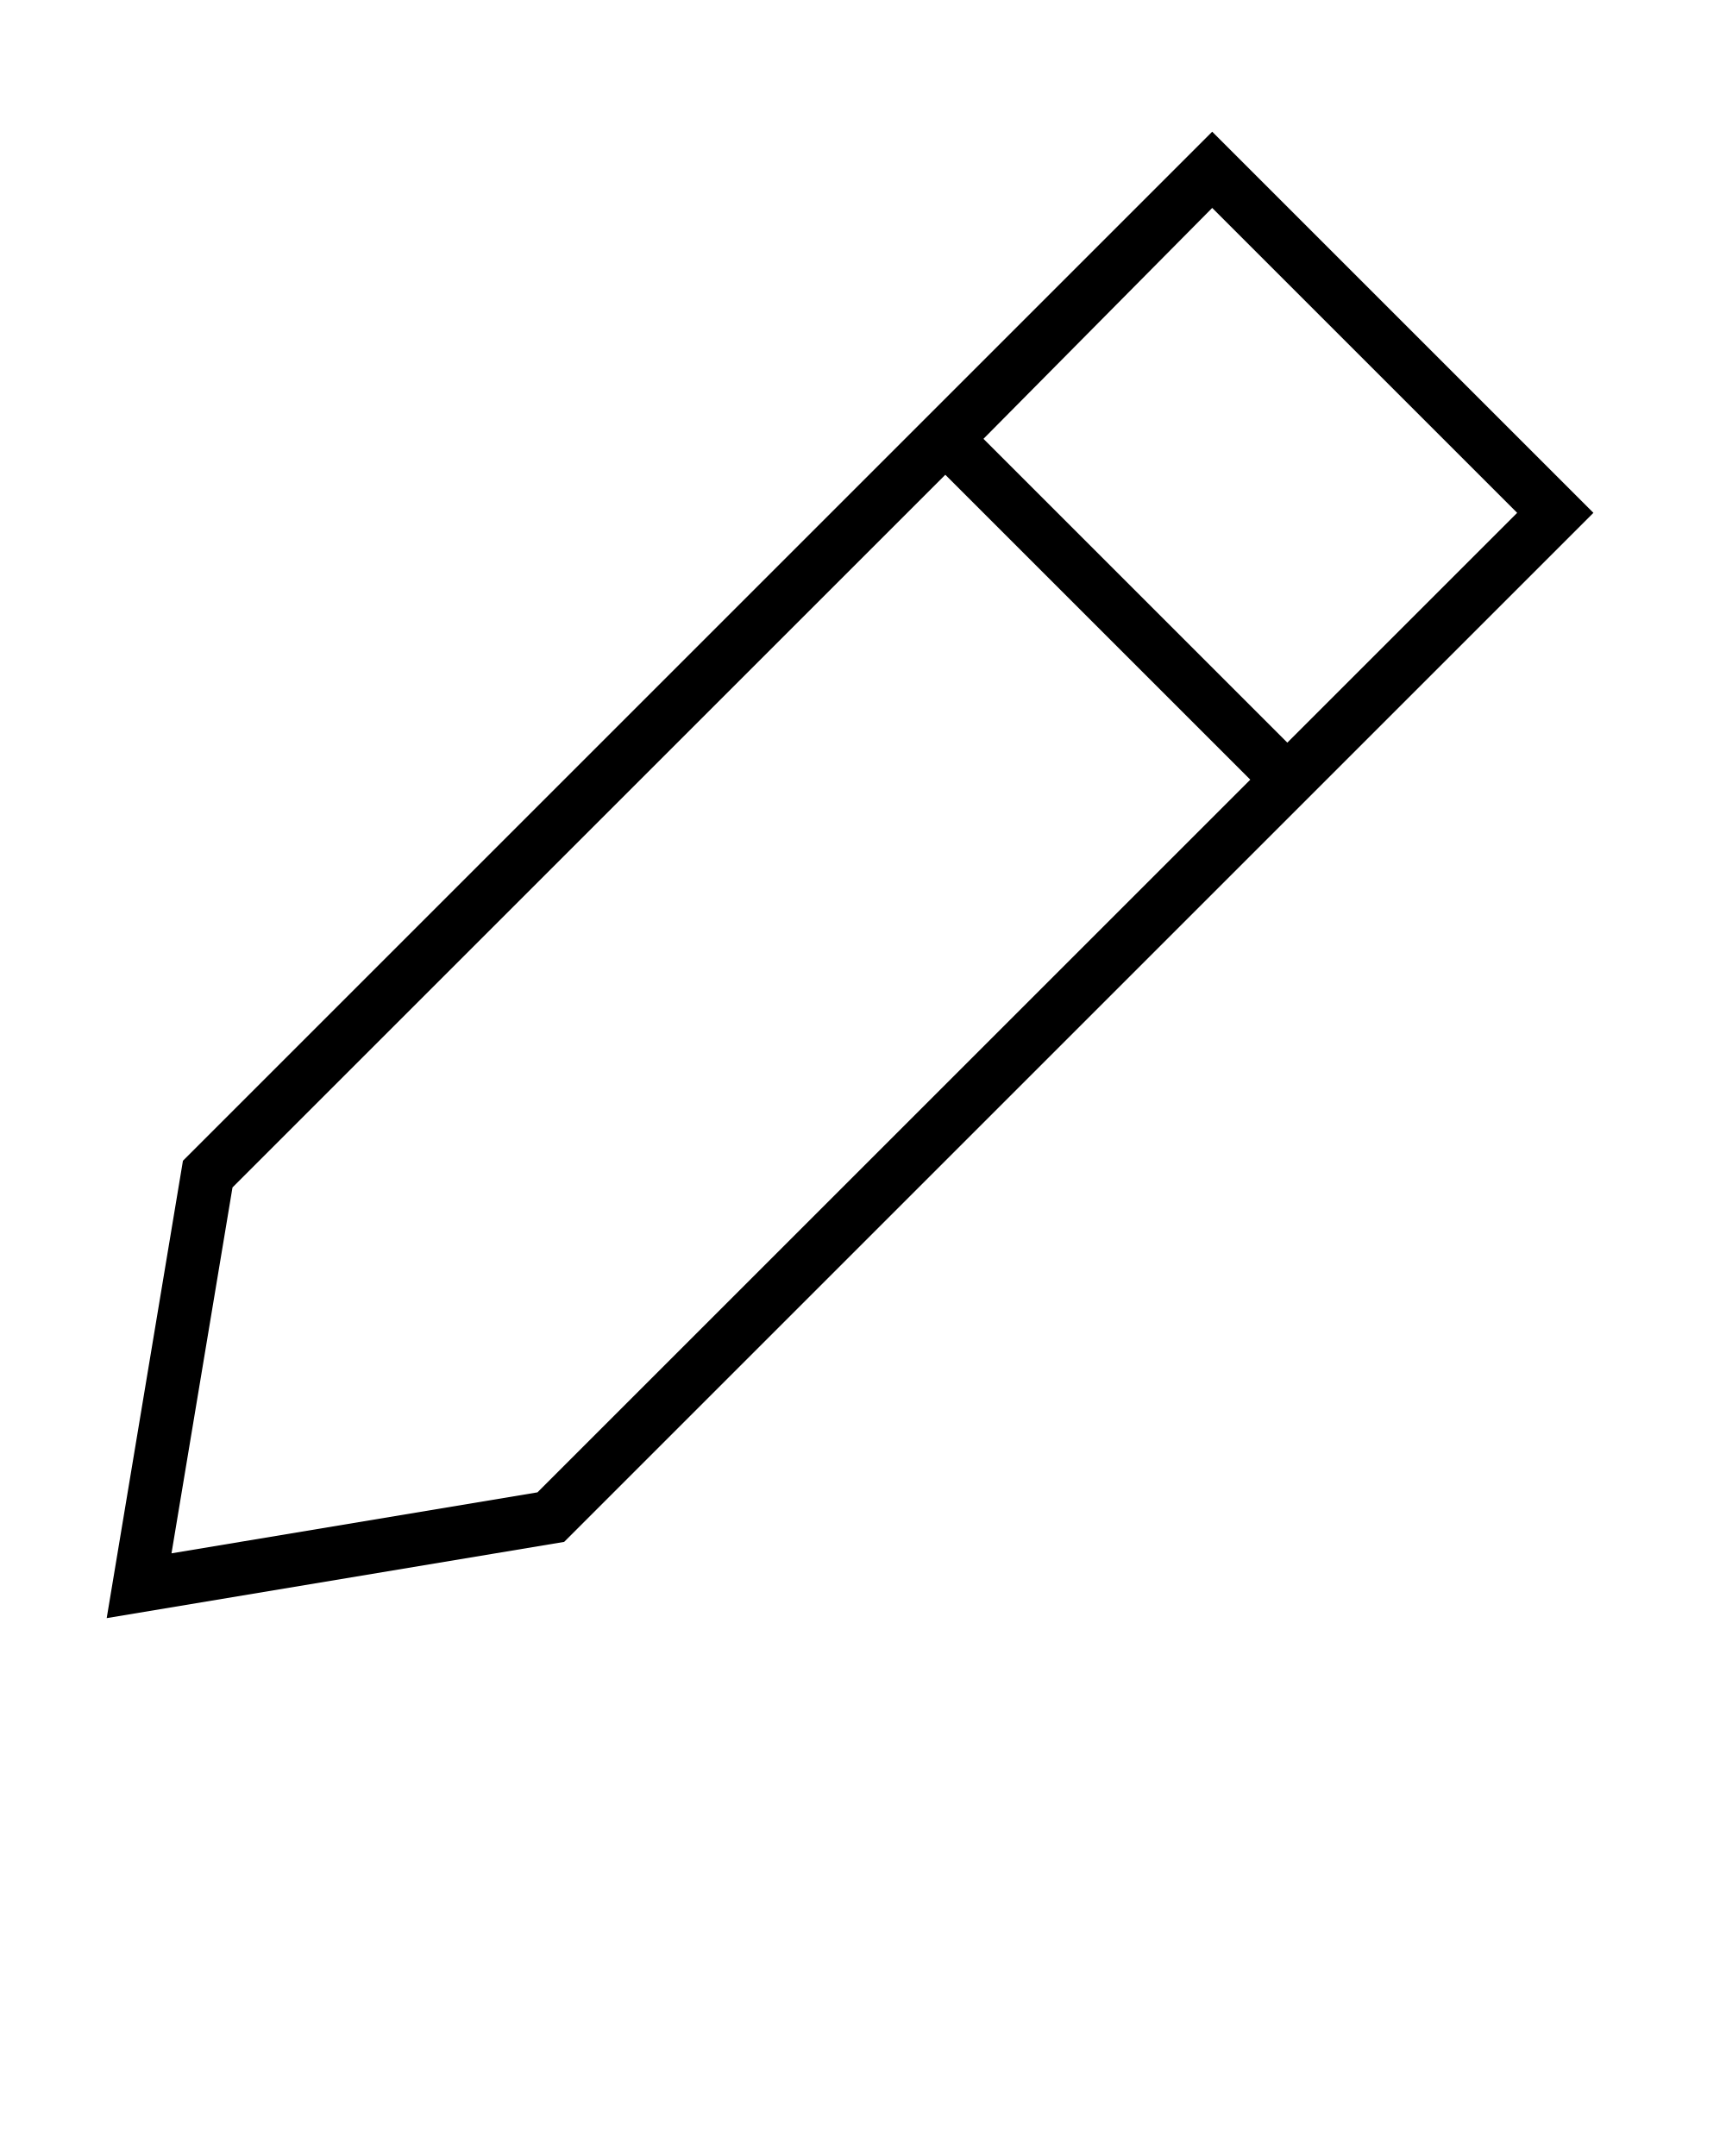
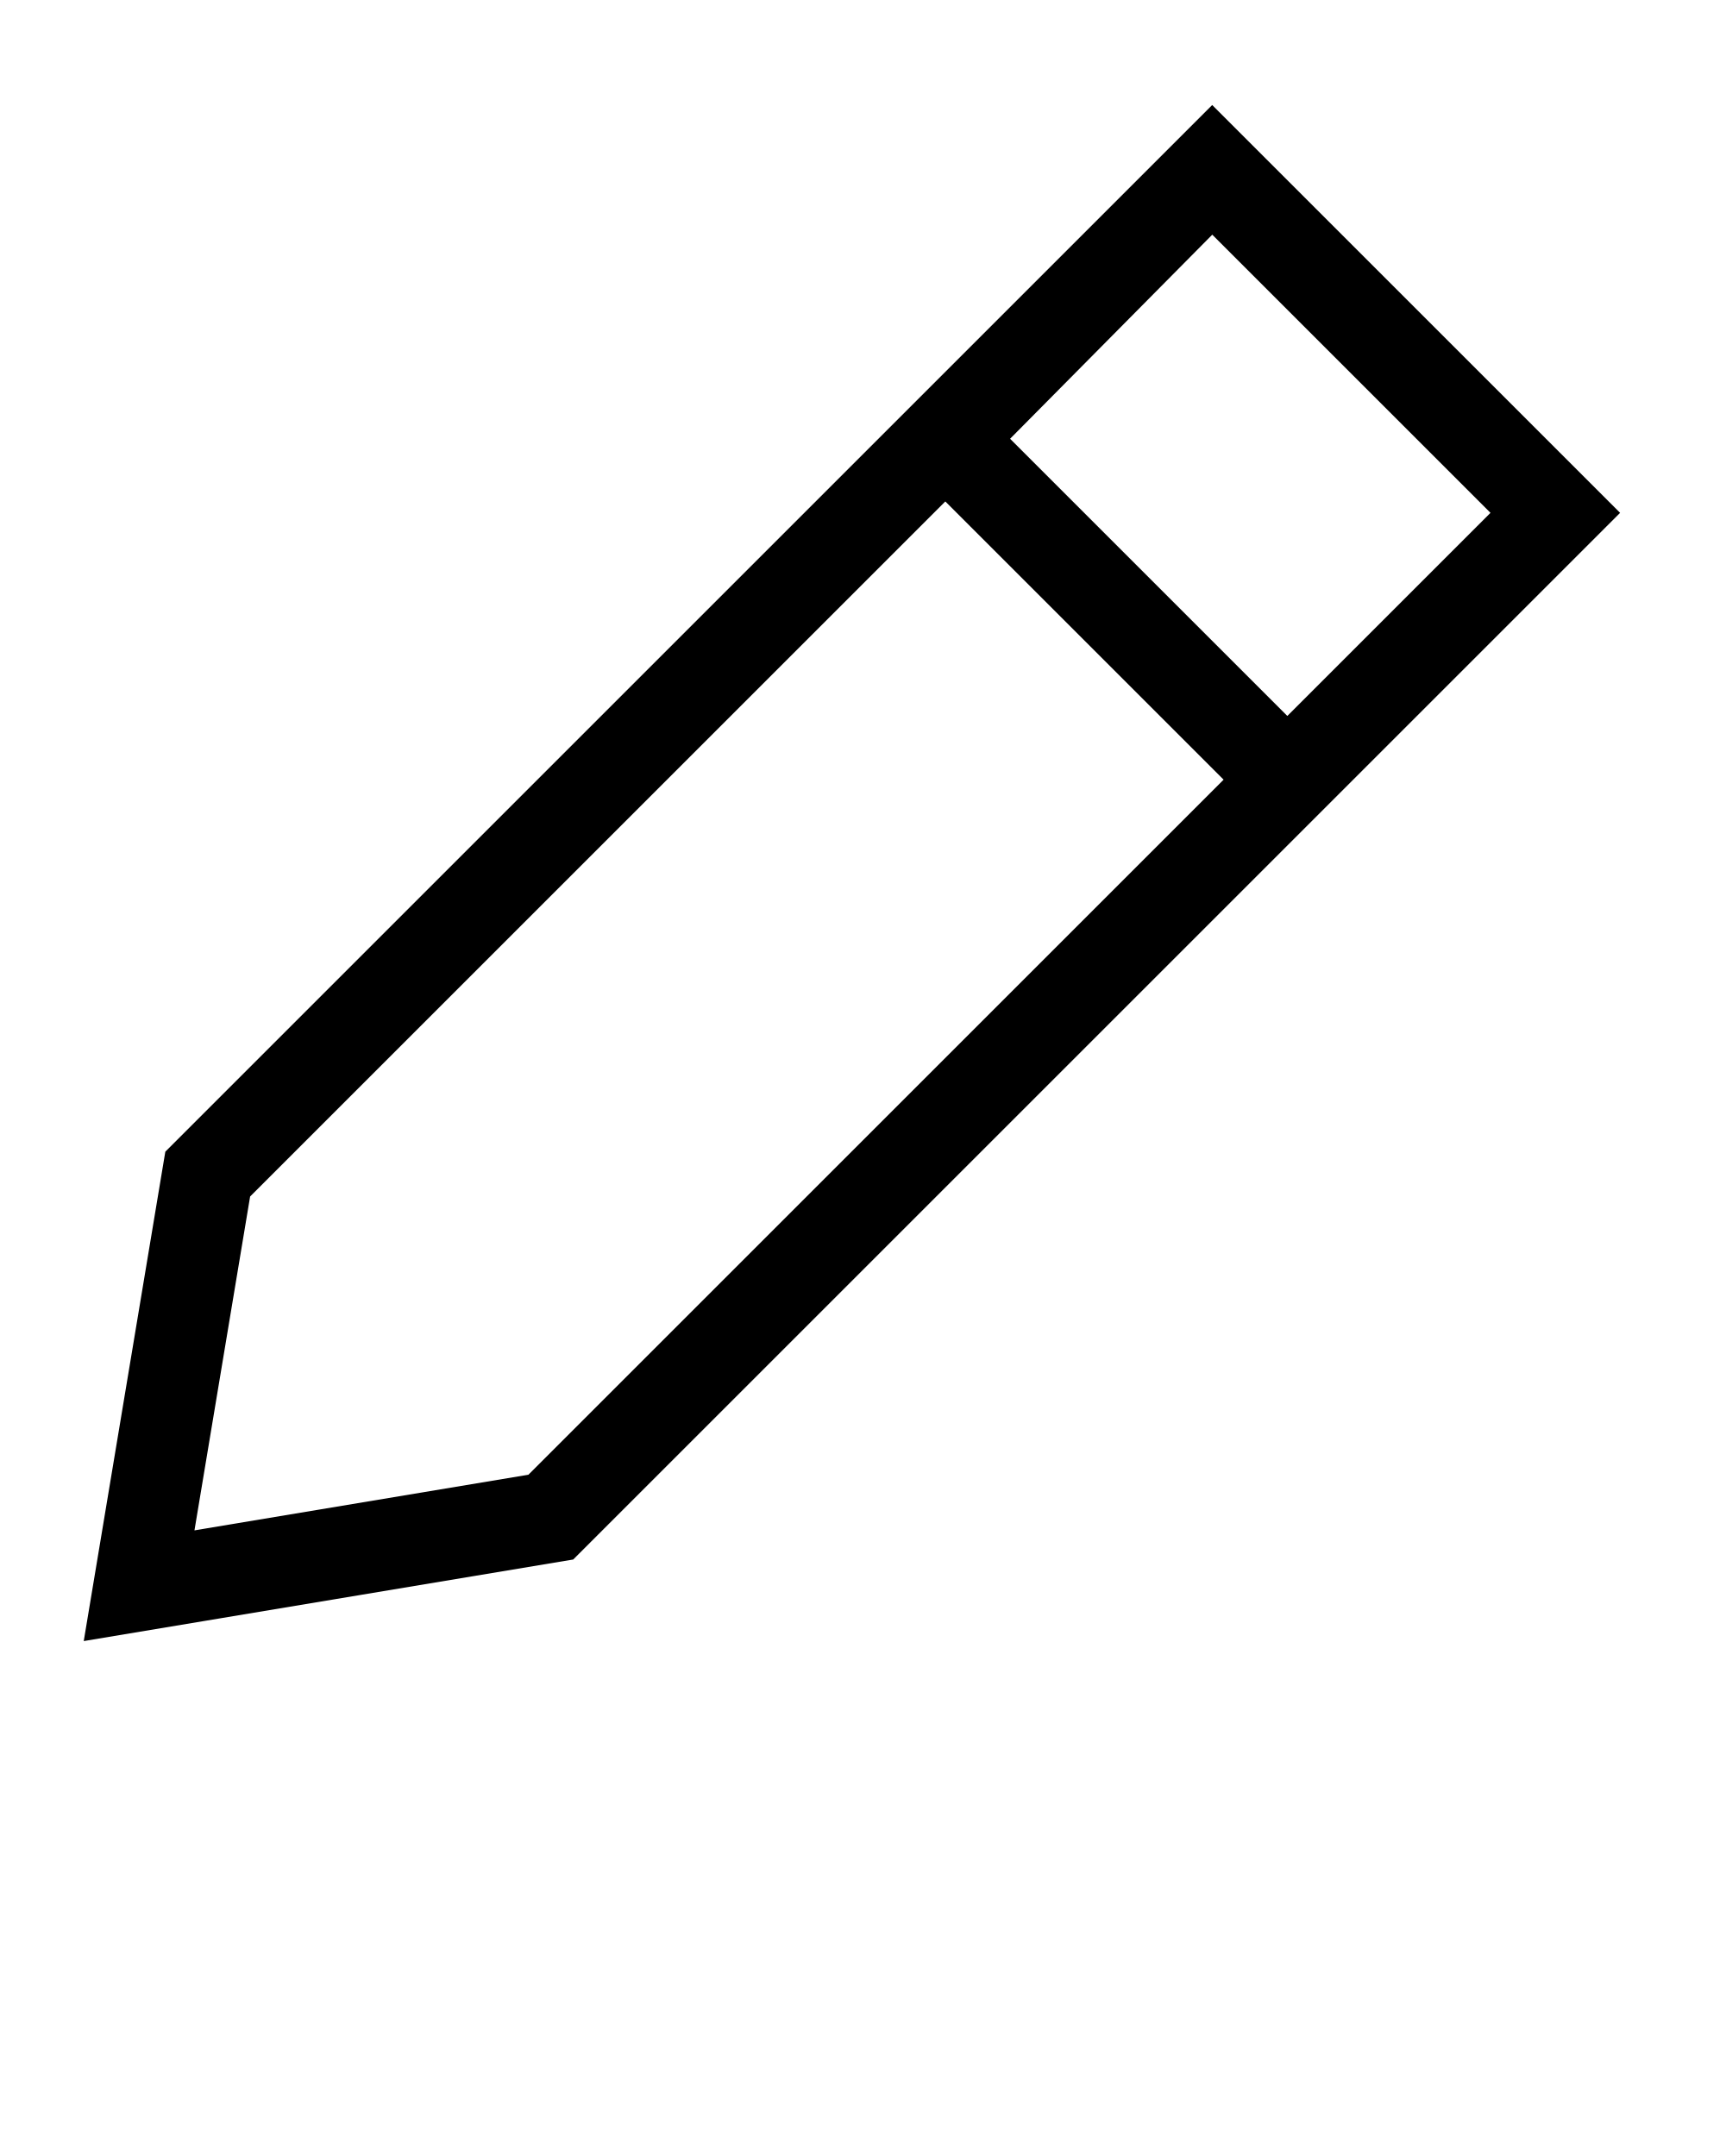
<svg xmlns="http://www.w3.org/2000/svg" viewBox="0 0 32 40" version="1.1" width="30px" x="0px" y="0px">
-   <g stroke="none" stroke-width="1" fill="none" fill-rule="evenodd">
-     <path d="M9,1 L9,28 L14,35 L19,28 L19,1 L9,1 Z M10.029,8.029 L18,8.029 L18,2 L10,2 L10.029,8.029 Z M10,27.7 L10,9.001 L18,9.001 L18,27.7 L14,33.3 L10,27.7 Z" fill="#000000" transform="translate(14, 18) rotate(45) translate(-14, -18) " />
+   <g fill="none" fill-rule="evenodd">
+     <path stroke="black" stroke-width="0.7px" d="M9,1 L9,28 L14,35 L19,28 L19,1 L9,1 Z M10.029,8.029 L18,8.029 L18,2 L10,2 L10.029,8.029 Z M10,27.7 L10,9.001 L18,9.001 L18,27.7 L14,33.3 L10,27.7 Z" fill="#000000" transform="translate(14, 18) rotate(45) translate(-14, -18) " />
  </g>
-   <text x="0" y="47" fill="#000000" font-size="5px" font-weight="bold" font-family="'Helvetica Neue', Helvetica, Arial-Unicode, Arial, Sans-serif">Created by Alex Chamorro</text>
-   <text x="0" y="52" fill="#000000" font-size="5px" font-weight="bold" font-family="'Helvetica Neue', Helvetica, Arial-Unicode, Arial, Sans-serif">from the Noun Project</text>
</svg>
